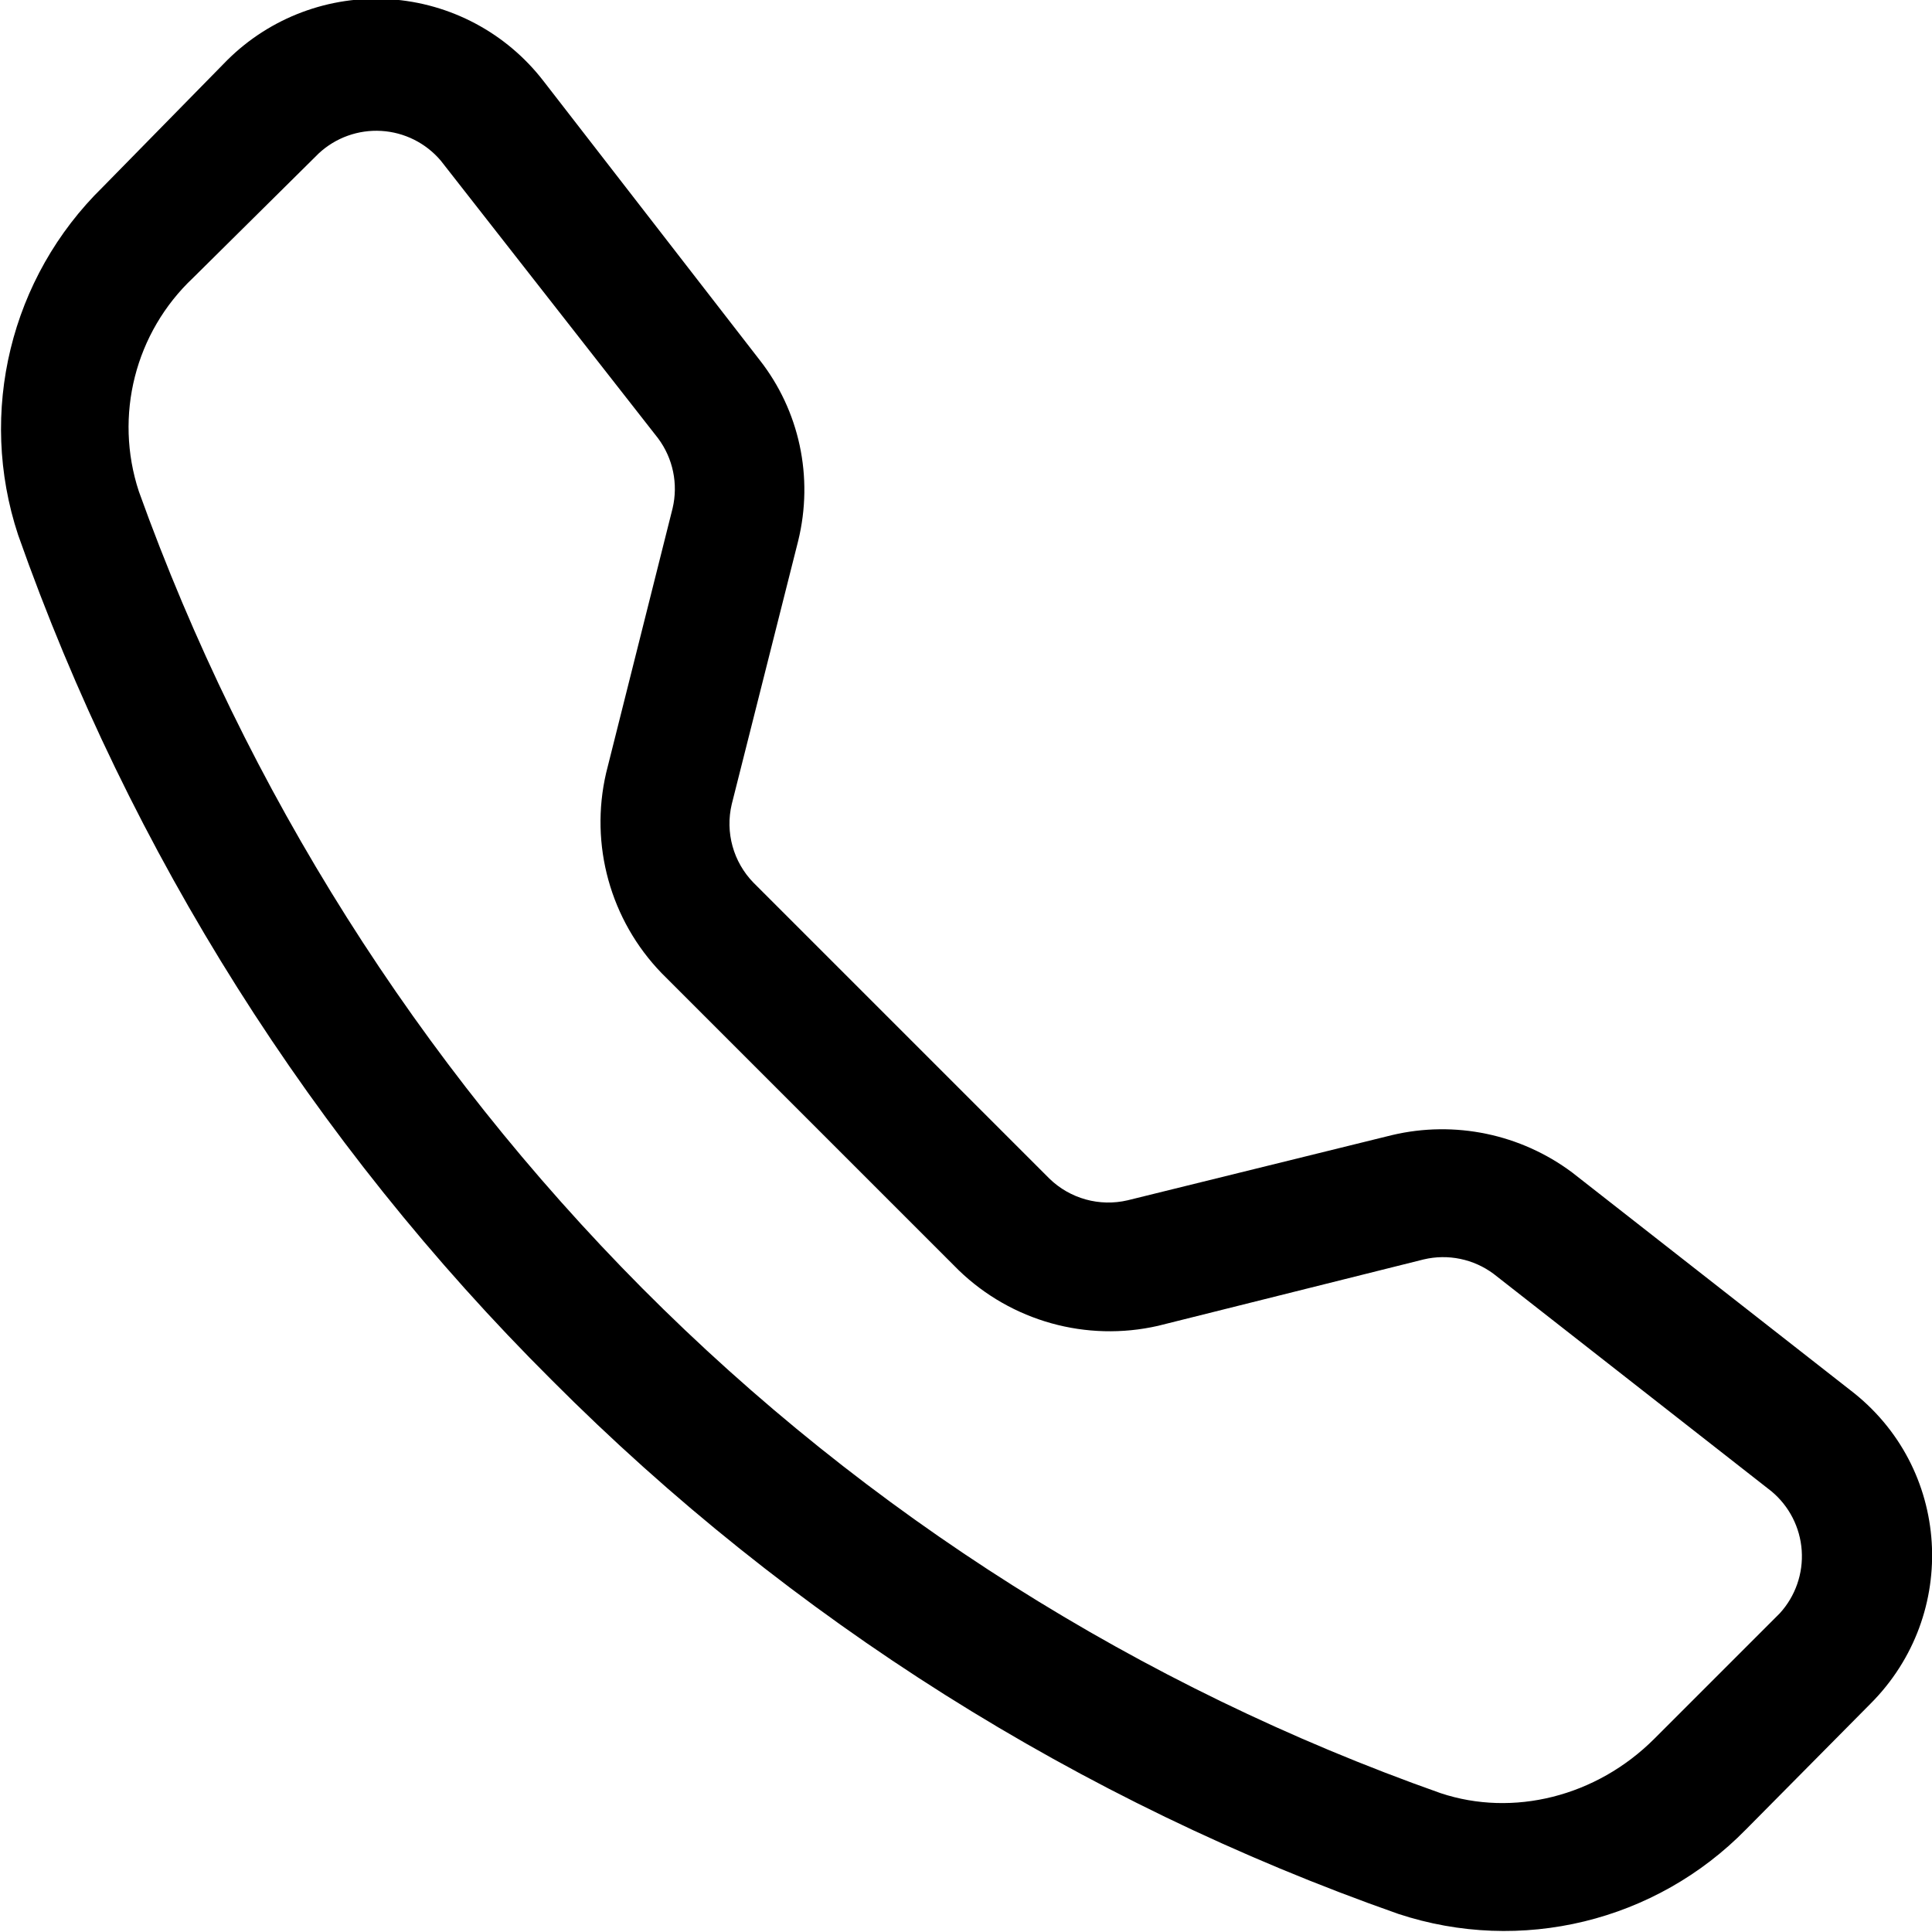
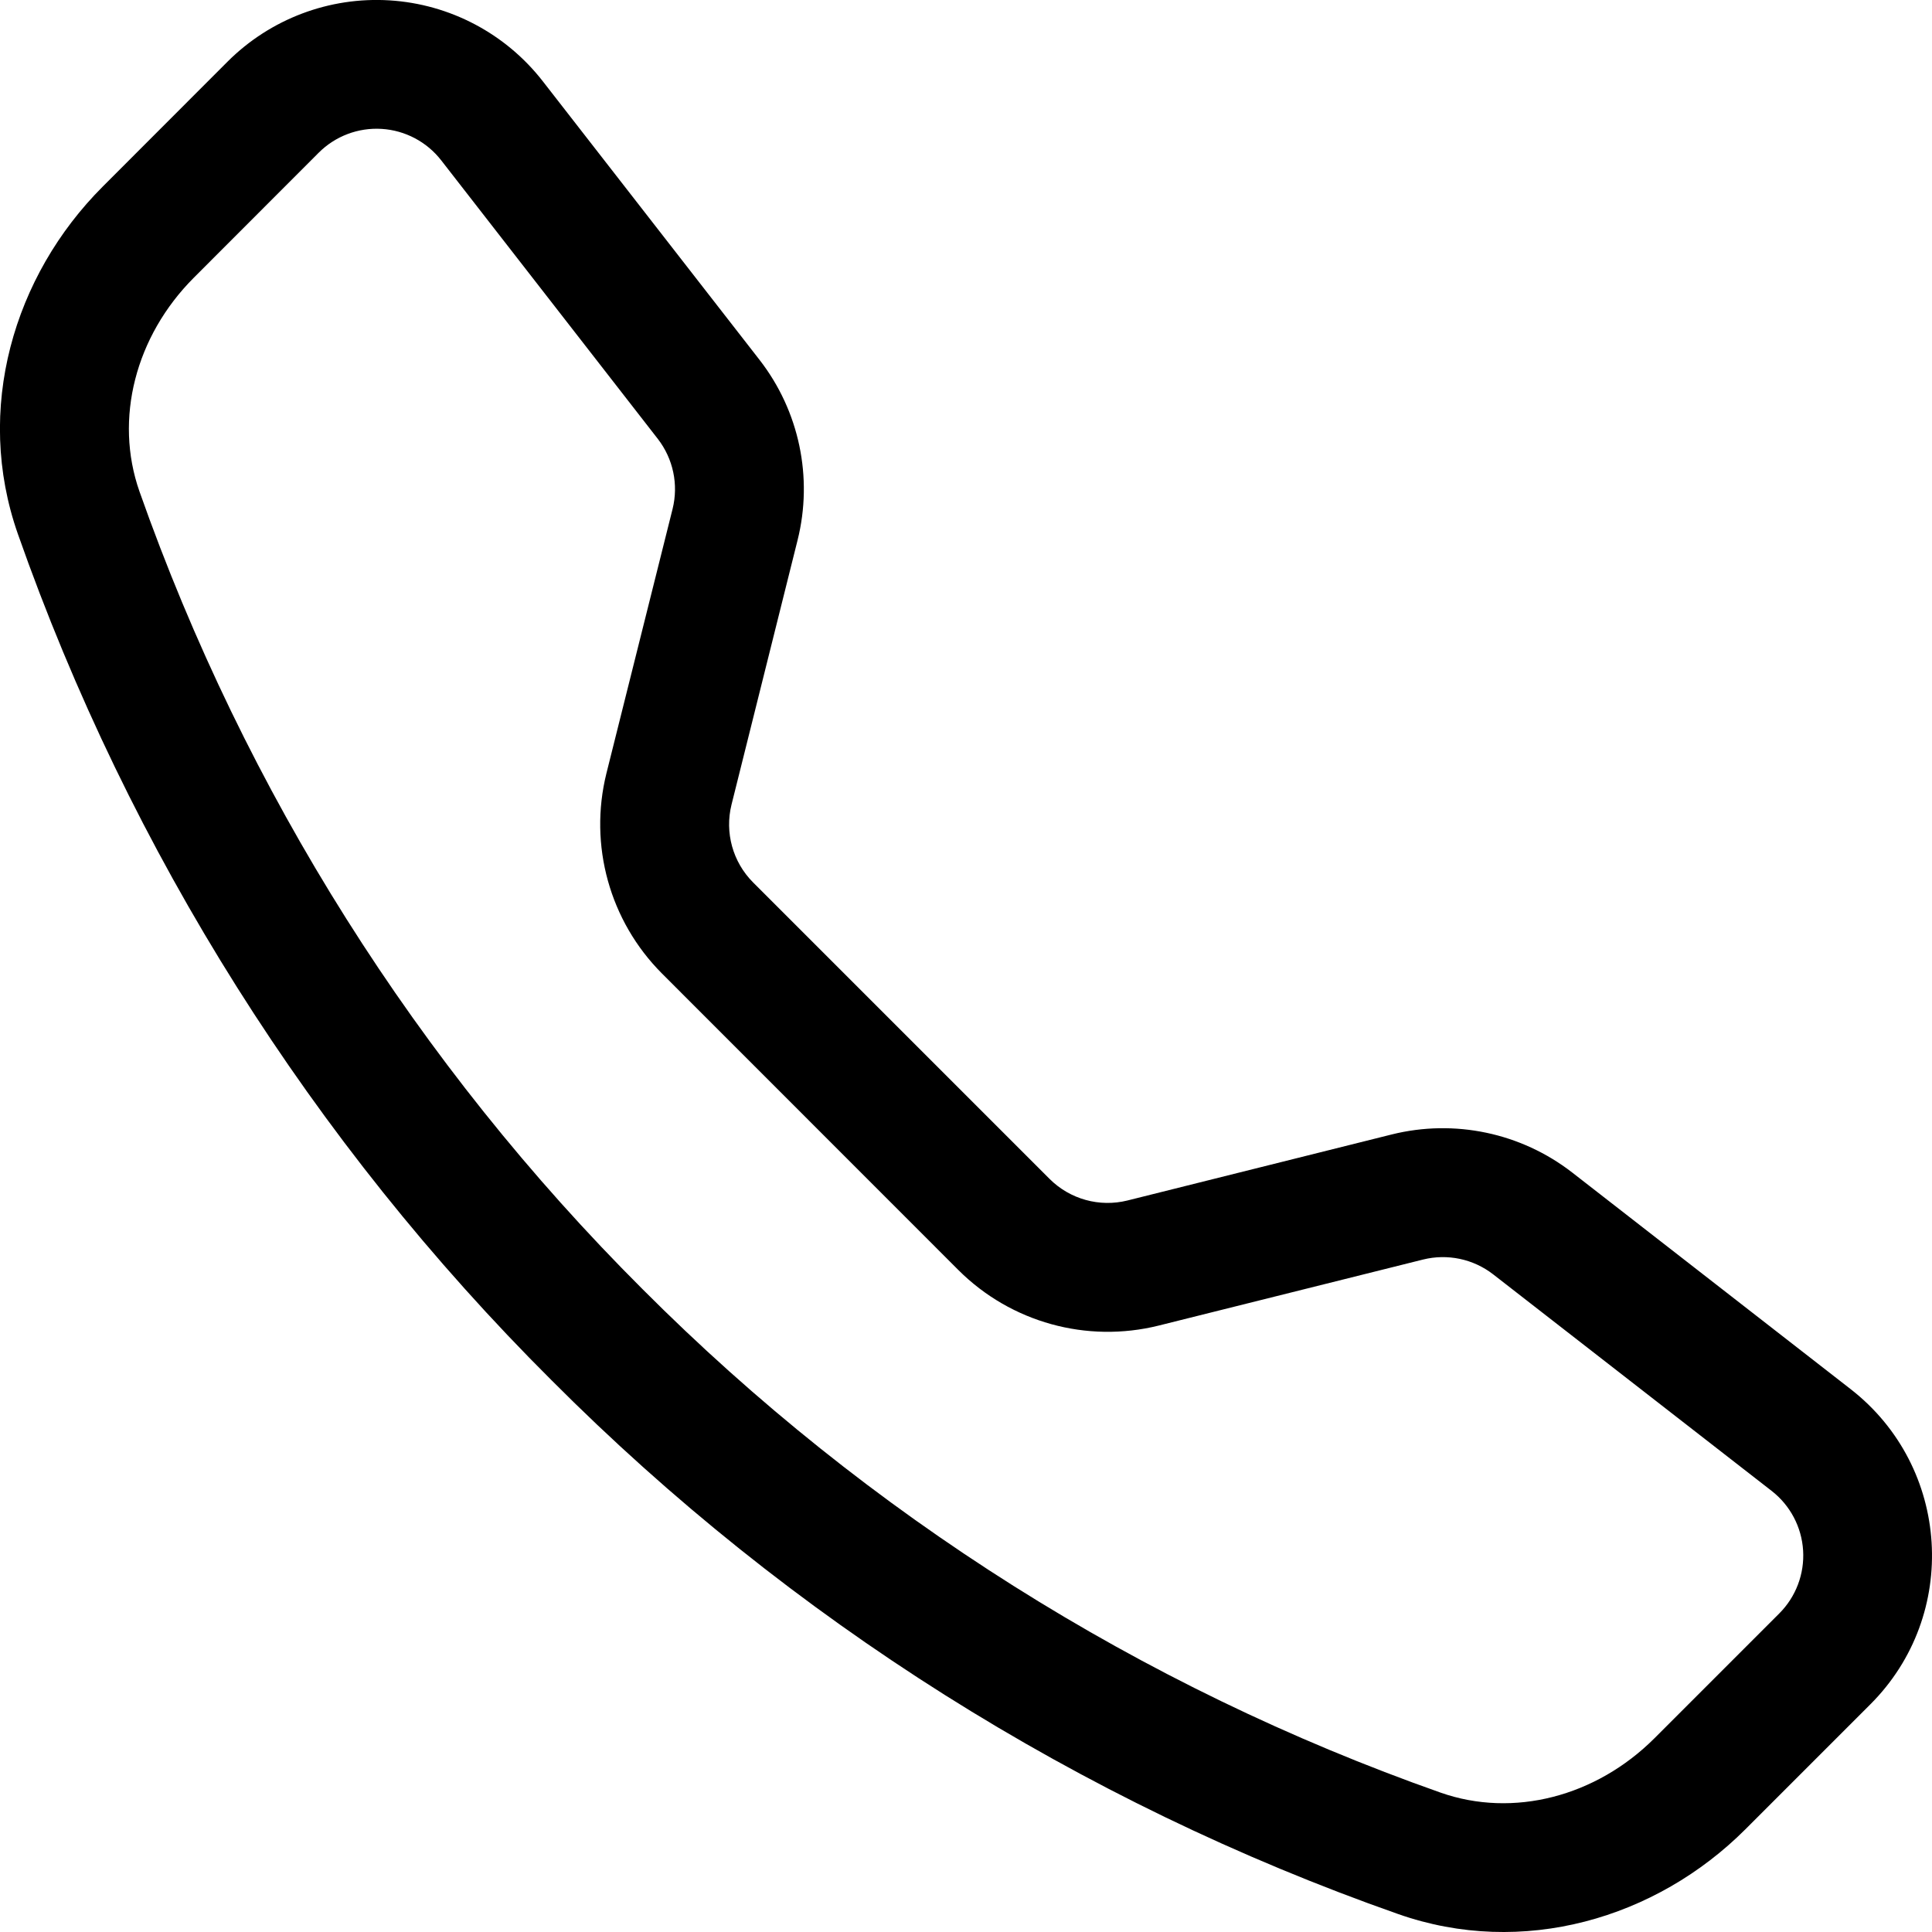
<svg xmlns="http://www.w3.org/2000/svg" class="nok-icon %s" height="16" width="16" fill="currentColor" viewBox="0 0 16 16">
-   <path d="M3.65 1.33a.7.7 0 0 0-1.01-.06L1.6 2.3a1.7 1.7 0 0 0-.45 1.77 18 18 0 0 0 4.17 6.6 17.6 17.6 0 0 0 6.61 4.18c.6.2 1.29.03 1.77-.45l1.04-1.04a.7.7 0 0 0-.07-1.01l-2.3-1.8a.7.7 0 0 0-.58-.12l-2.2.55a1.8 1.8 0 0 1-1.65-.46L5.48 8.06a1.8 1.8 0 0 1-.46-1.66l.55-2.19a.7.7 0 0 0-.12-.58zM1.88.5A1.75 1.75 0 0 1 4.5.67l1.79 2.31c.33.42.45.97.32 1.5l-.55 2.18a.7.7 0 0 0 .18.65l2.45 2.45a.7.7 0 0 0 .65.18l2.19-.54a1.8 1.8 0 0 1 1.49.31l2.3 1.8c.84.64.91 1.86.17 2.6l-1.03 1.04a2.8 2.8 0 0 1-2.88.7 18.6 18.6 0 0 1-7.01-4.42 18.6 18.6 0 0 1-4.42-7 2.8 2.8 0 0 1 .7-2.88z" />
+   <path d="M3.654 1.328a.678.678 0 0 0-1.015-.063L1.605 2.3c-.483.484-.661 1.169-.45 1.77a17.6 17.6 0 0 0 4.168 6.608 17.6 17.6 0 0 0 6.608 4.168c.601.211 1.286.033 1.77-.45l1.034-1.034a.678.678 0 0 0-.063-1.015l-2.307-1.794a.68.68 0 0 0-.58-.122l-2.19.547a1.75 1.75 0 0 1-1.657-.459L5.482 8.062a1.75 1.75 0 0 1-.46-1.657l.548-2.19a.68.68 0 0 0-.122-.58zM1.884.511a1.745 1.745 0 0 1 2.612.163L6.29 2.98c.329.423.445.974.315 1.494l-.547 2.19a.68.68 0 0 0 .178.643l2.457 2.457a.68.68 0 0 0 .644.178l2.189-.547a1.75 1.75 0 0 1 1.494.315l2.306 1.794c.829.645.905 1.87.163 2.611l-1.034 1.034c-.74.74-1.846 1.065-2.877.702a18.6 18.6 0 0 1-7.01-4.42 18.6 18.6 0 0 1-4.42-7.009c-.362-1.03-.037-2.137.703-2.877z" />
</svg>
